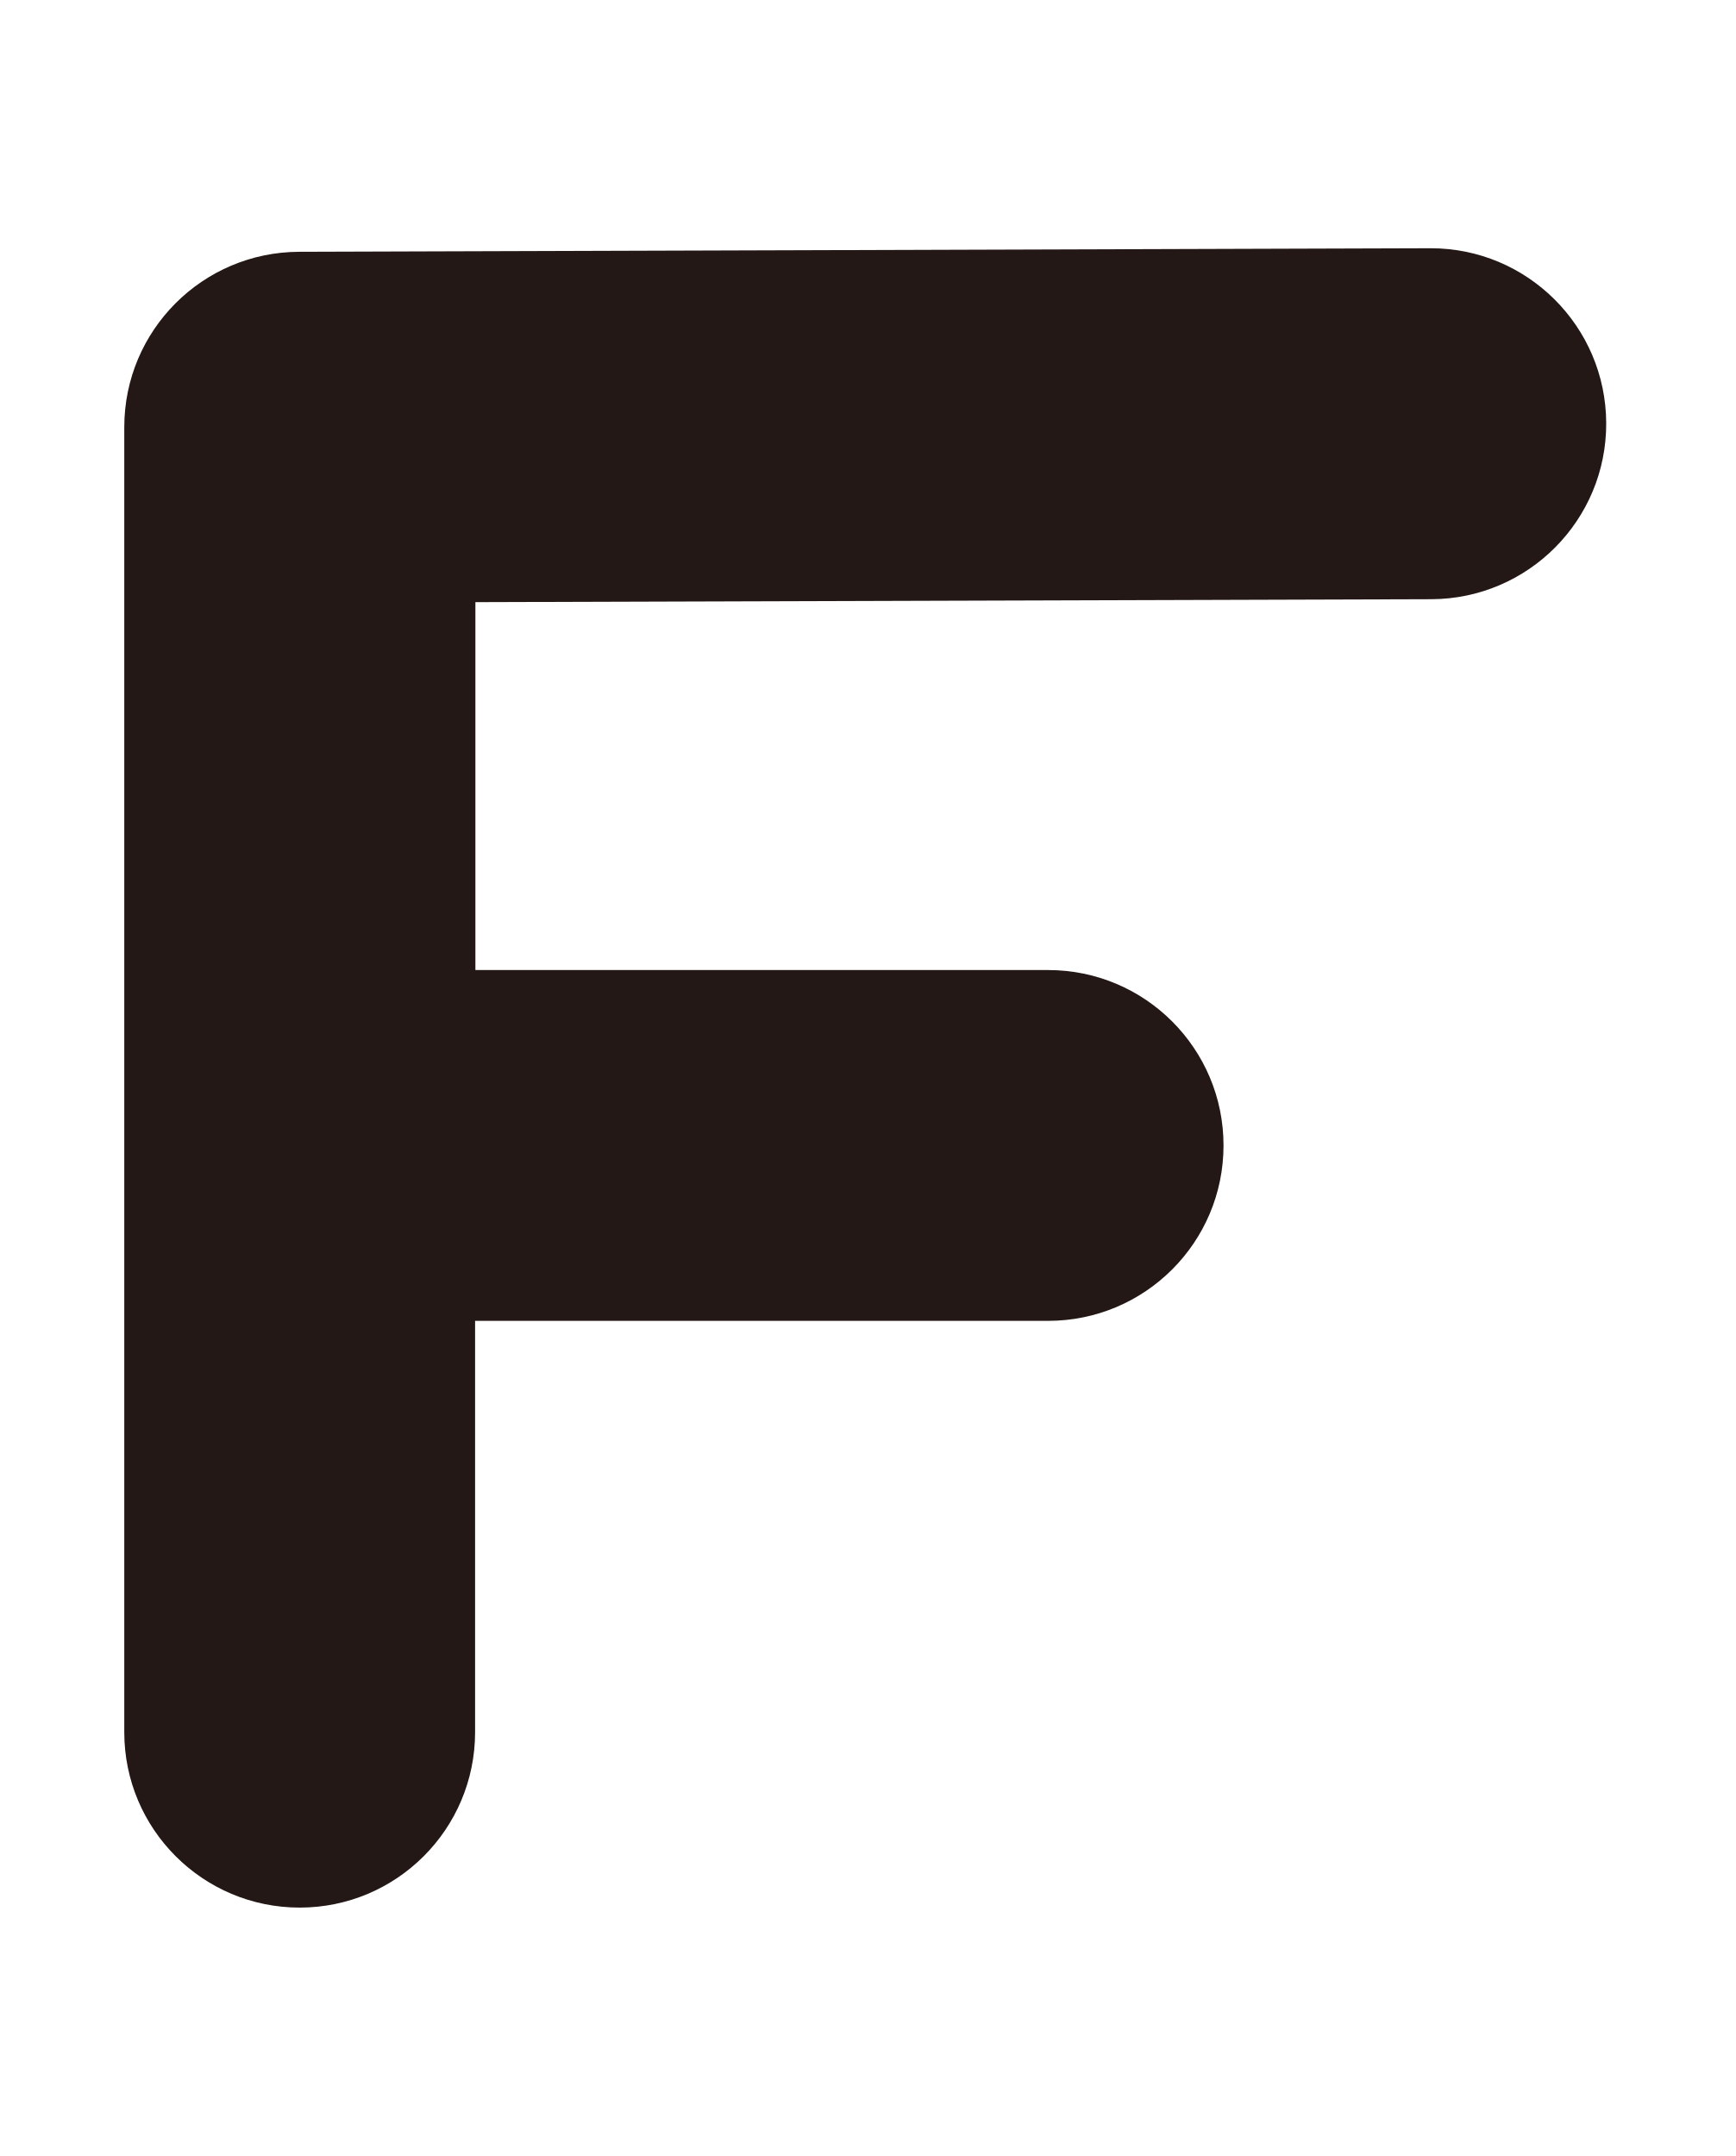
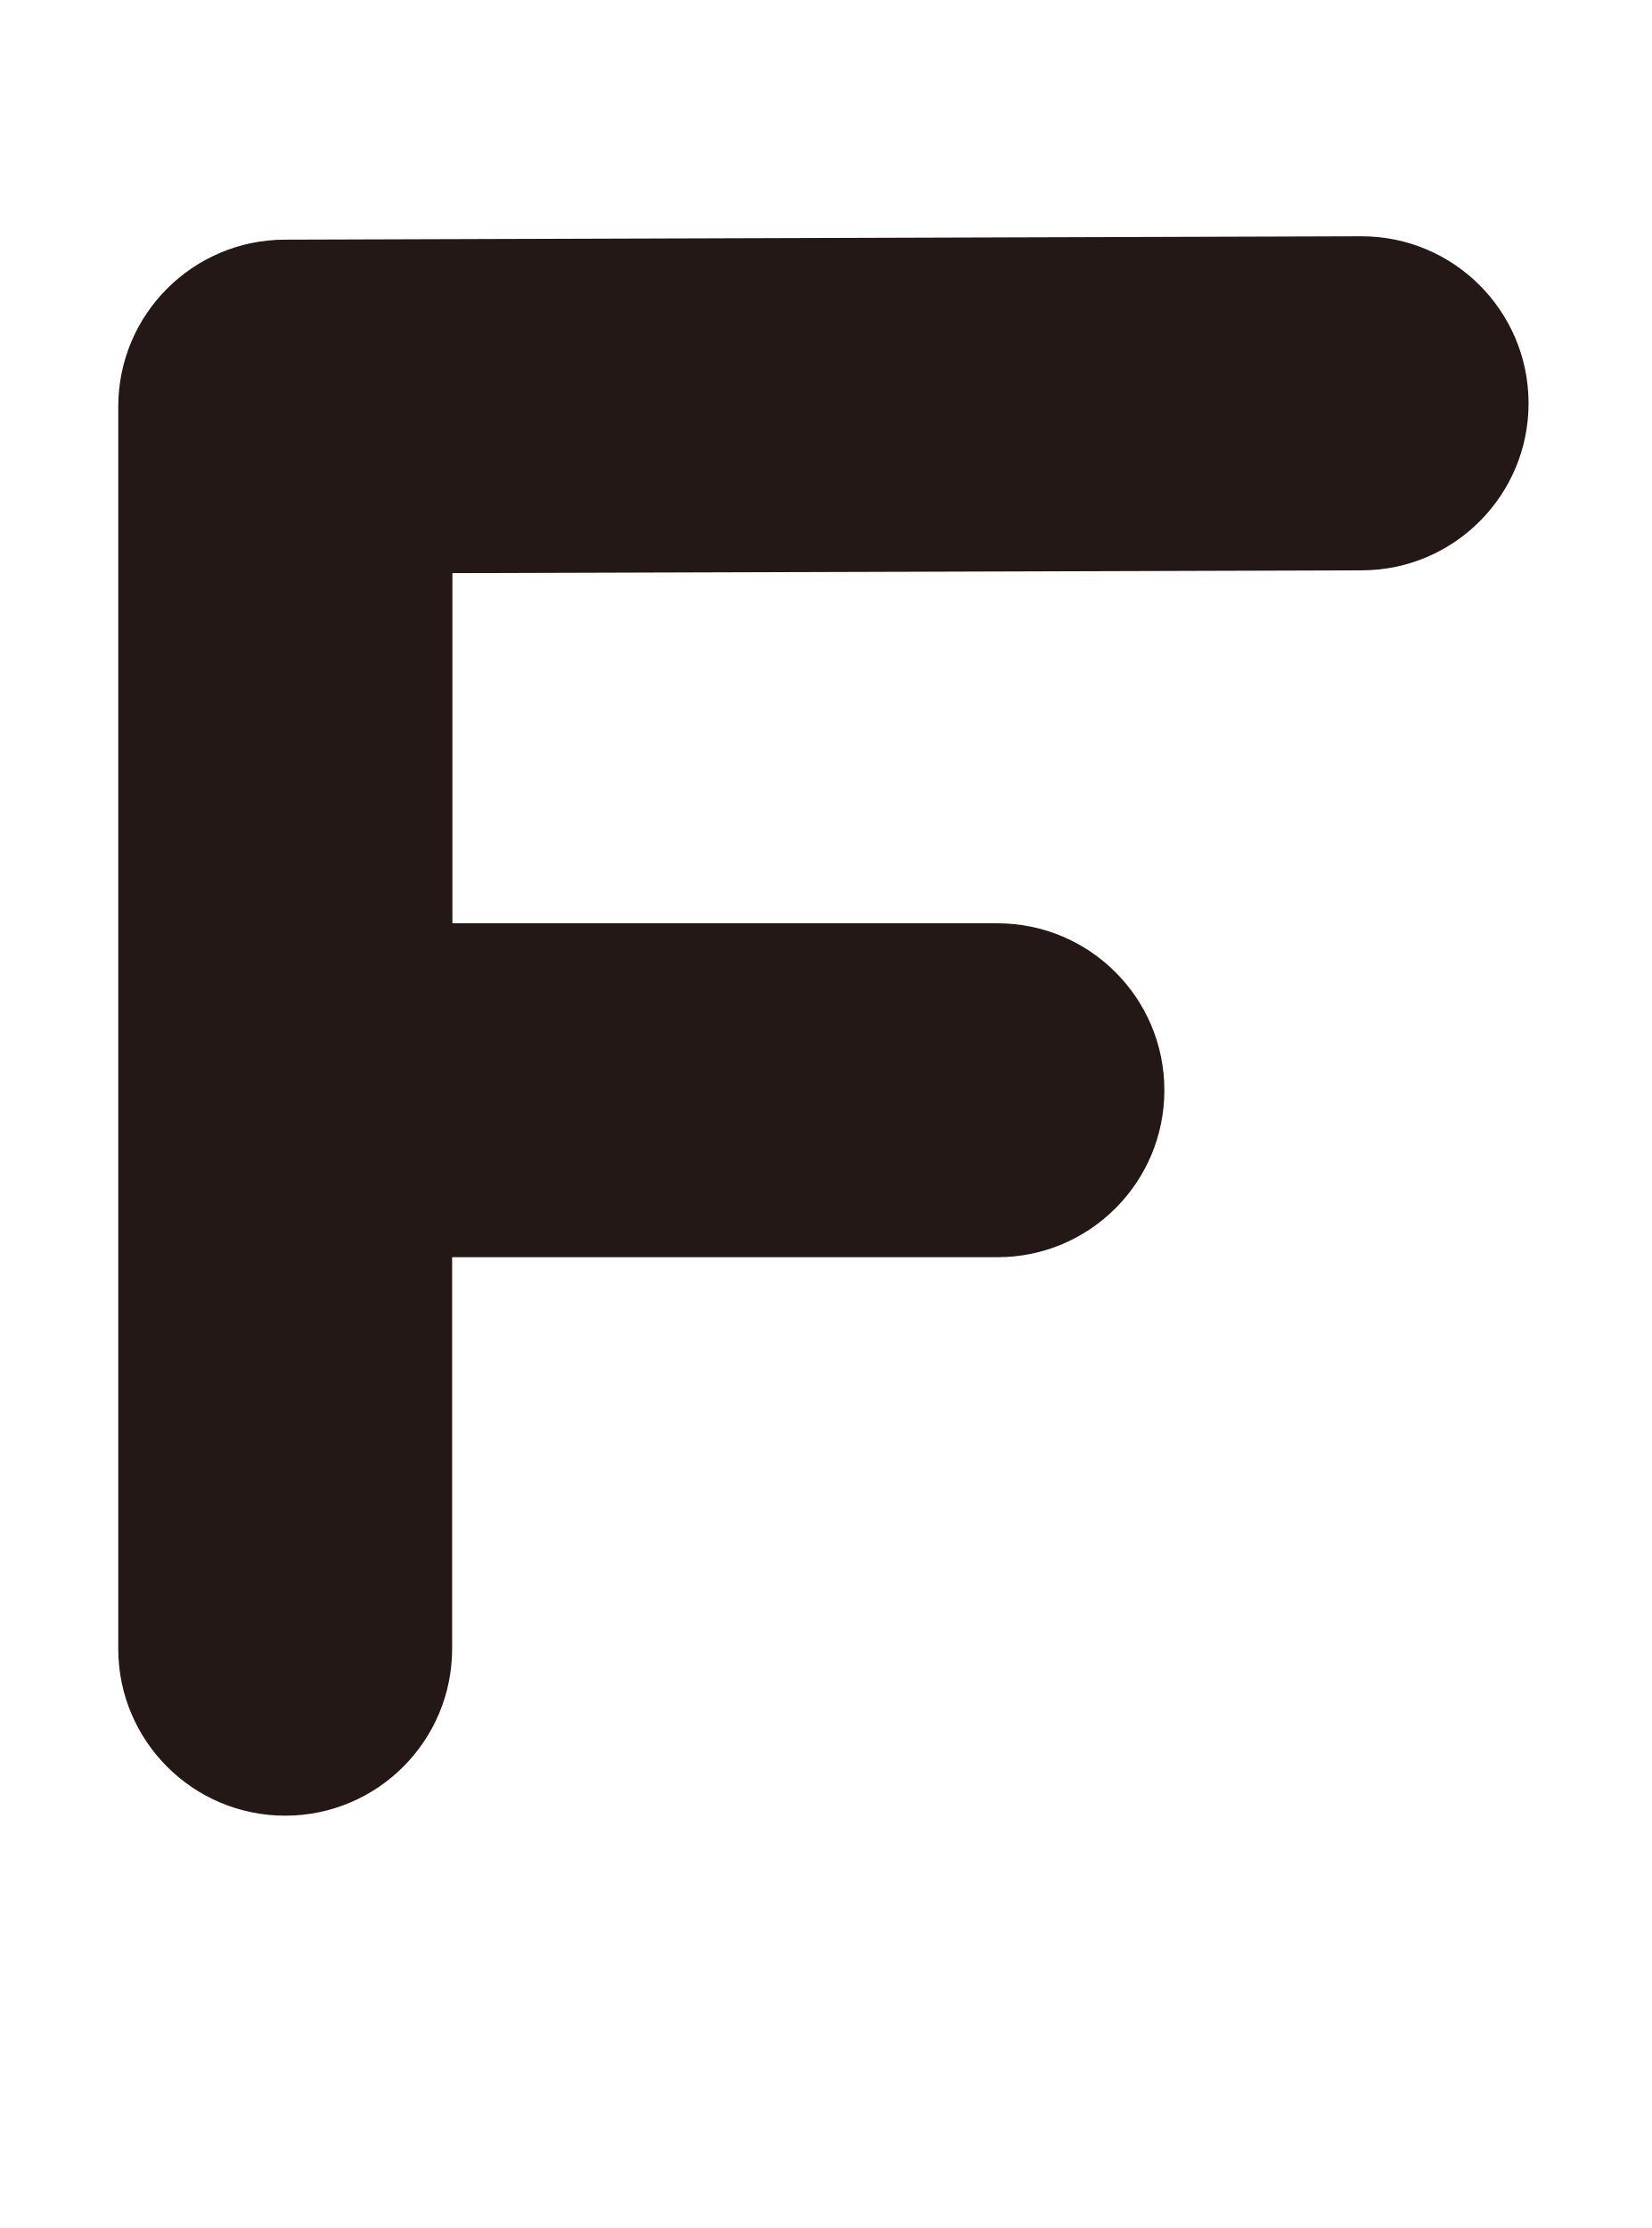
- <svg xmlns="http://www.w3.org/2000/svg" id="a" viewBox="0 0 112.7 140">
+ <svg xmlns="http://www.w3.org/2000/svg" id="a" viewBox="0 0 112.7 152">
  <path d="M92.9,16.12h-.04l-73.43.23c-6.28.02-11.36,5.11-11.36,11.39v84.74c0,6.29,5.1,11.39,11.39,11.39s11.39-5.1,11.39-11.39v-26.71h37.21c6.29,0,11.39-5.1,11.39-11.39s-5.1-11.39-11.39-11.39H30.87v-23.89l62.07-.19c6.29-.02,11.38-5.14,11.36-11.43-.02-6.28-5.12-11.36-11.39-11.36Z" style="fill:#231815;" />
</svg>
